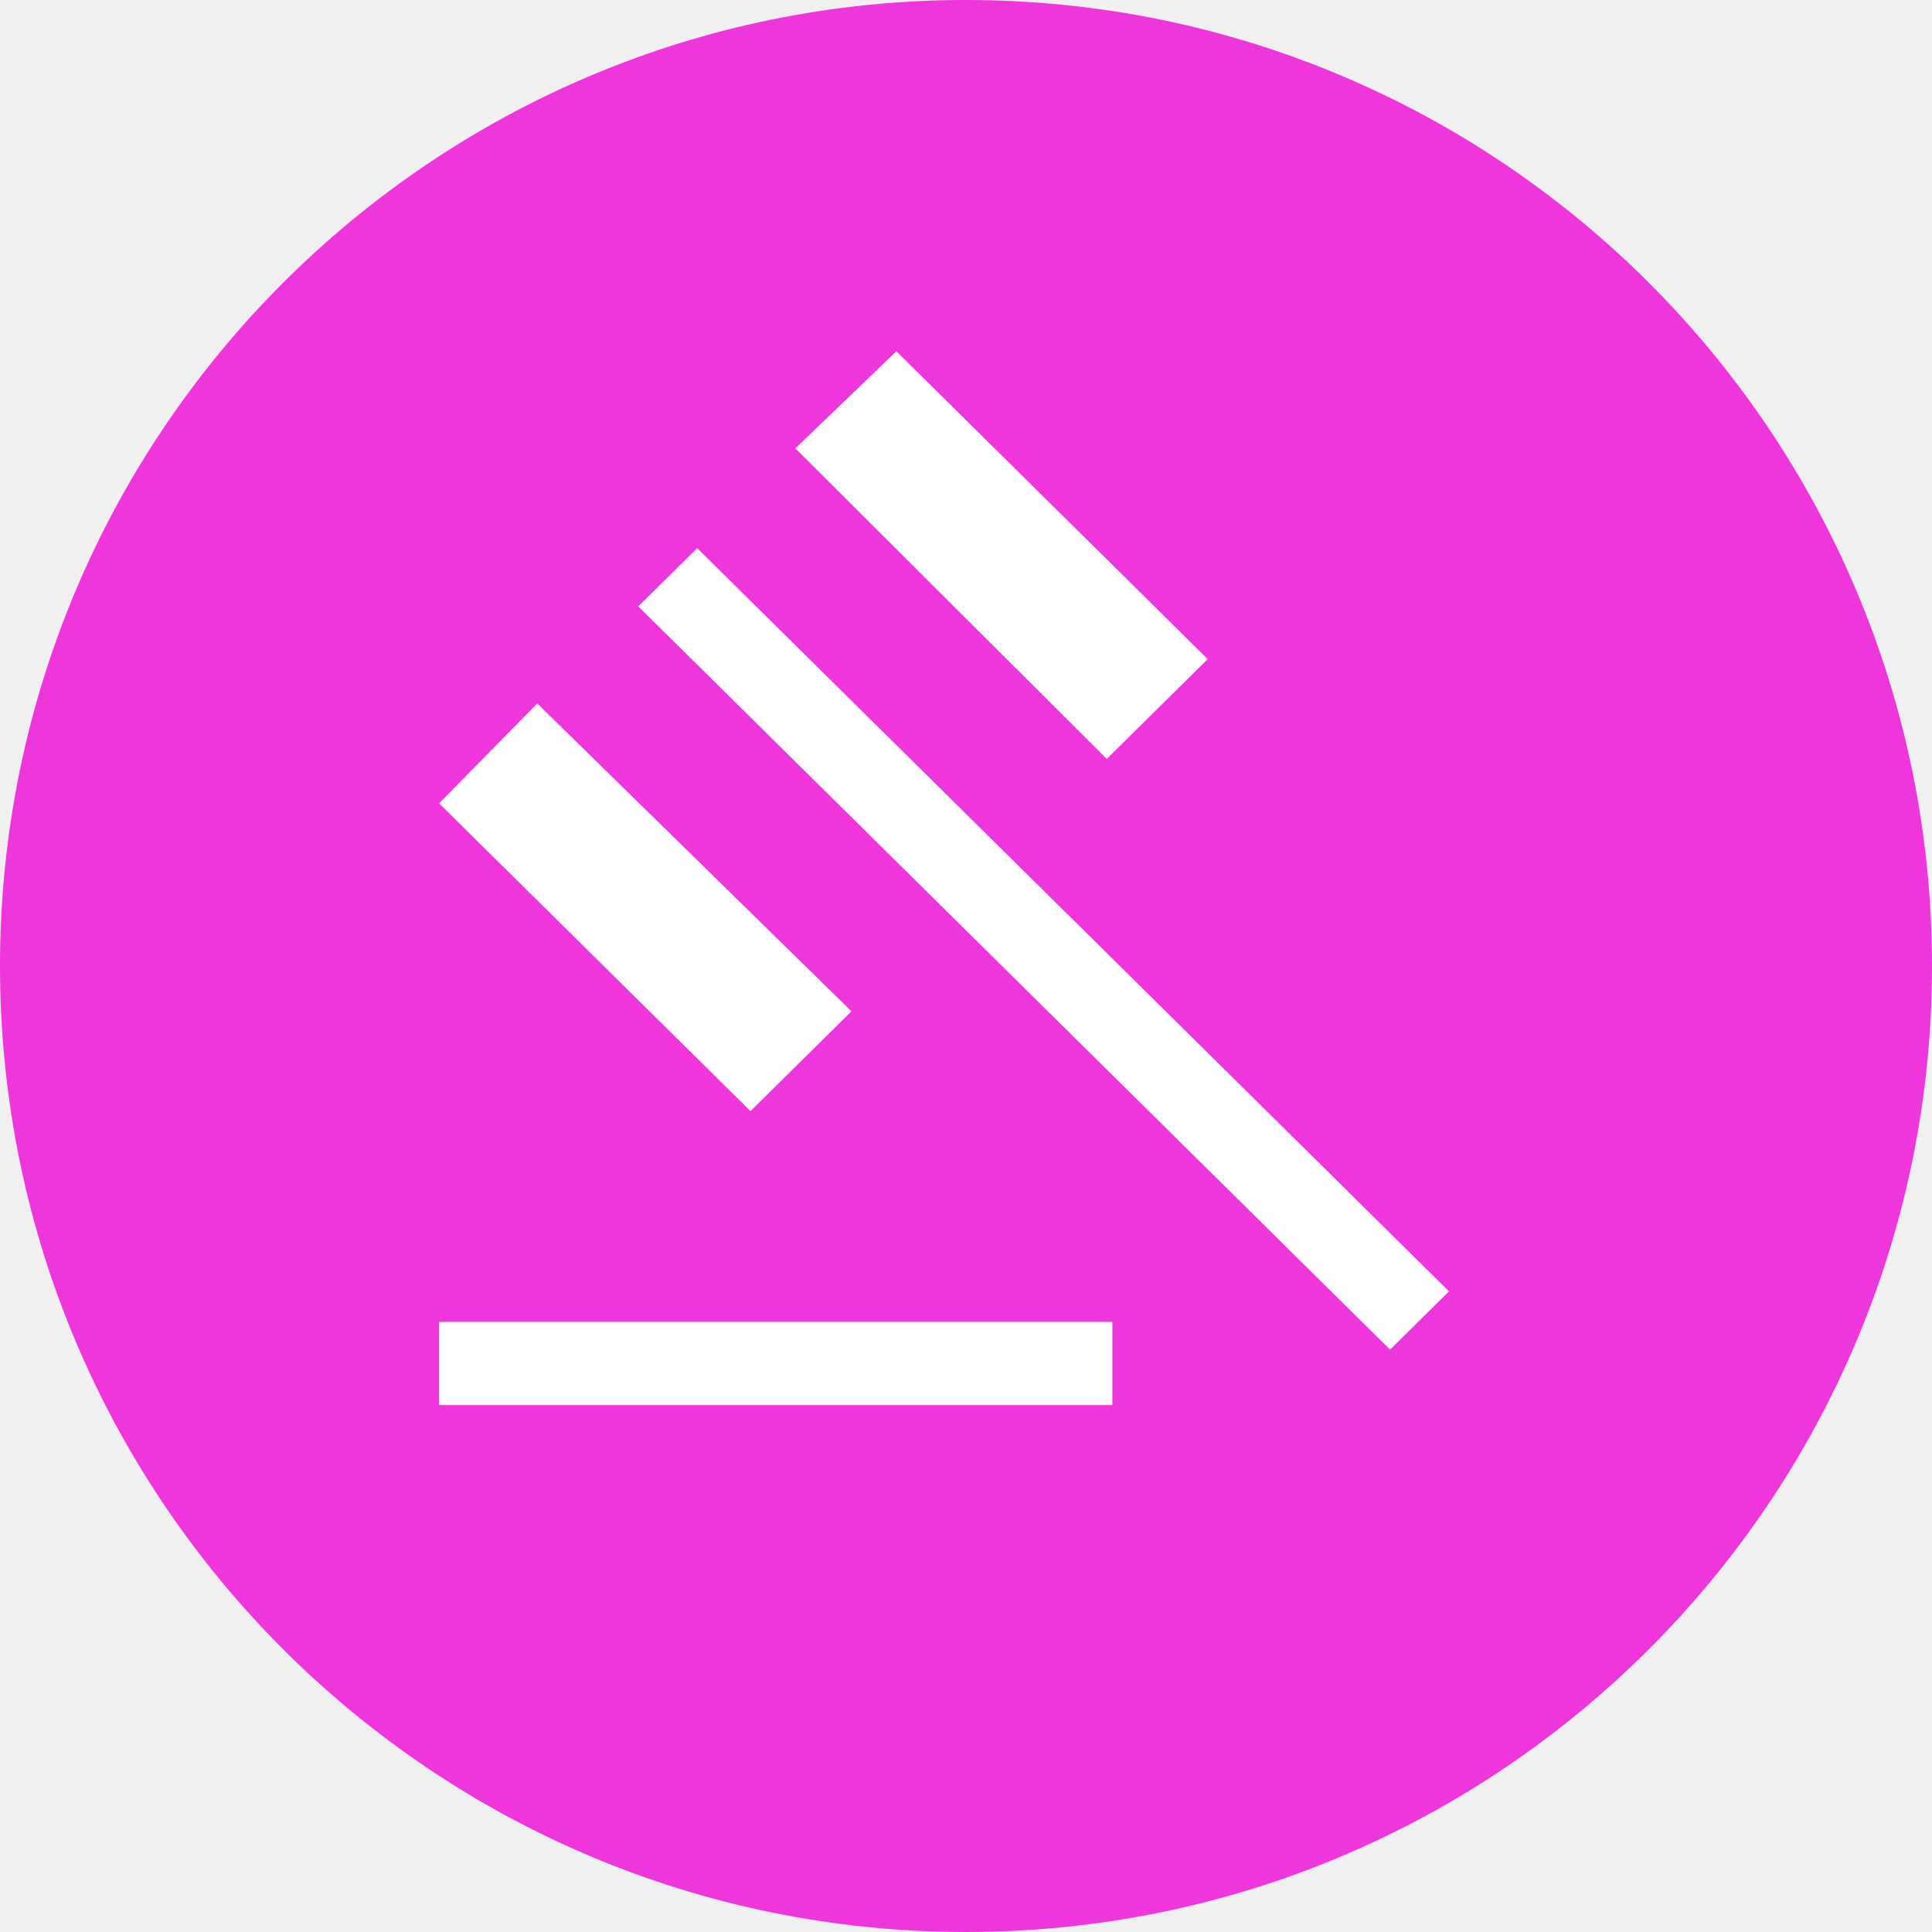
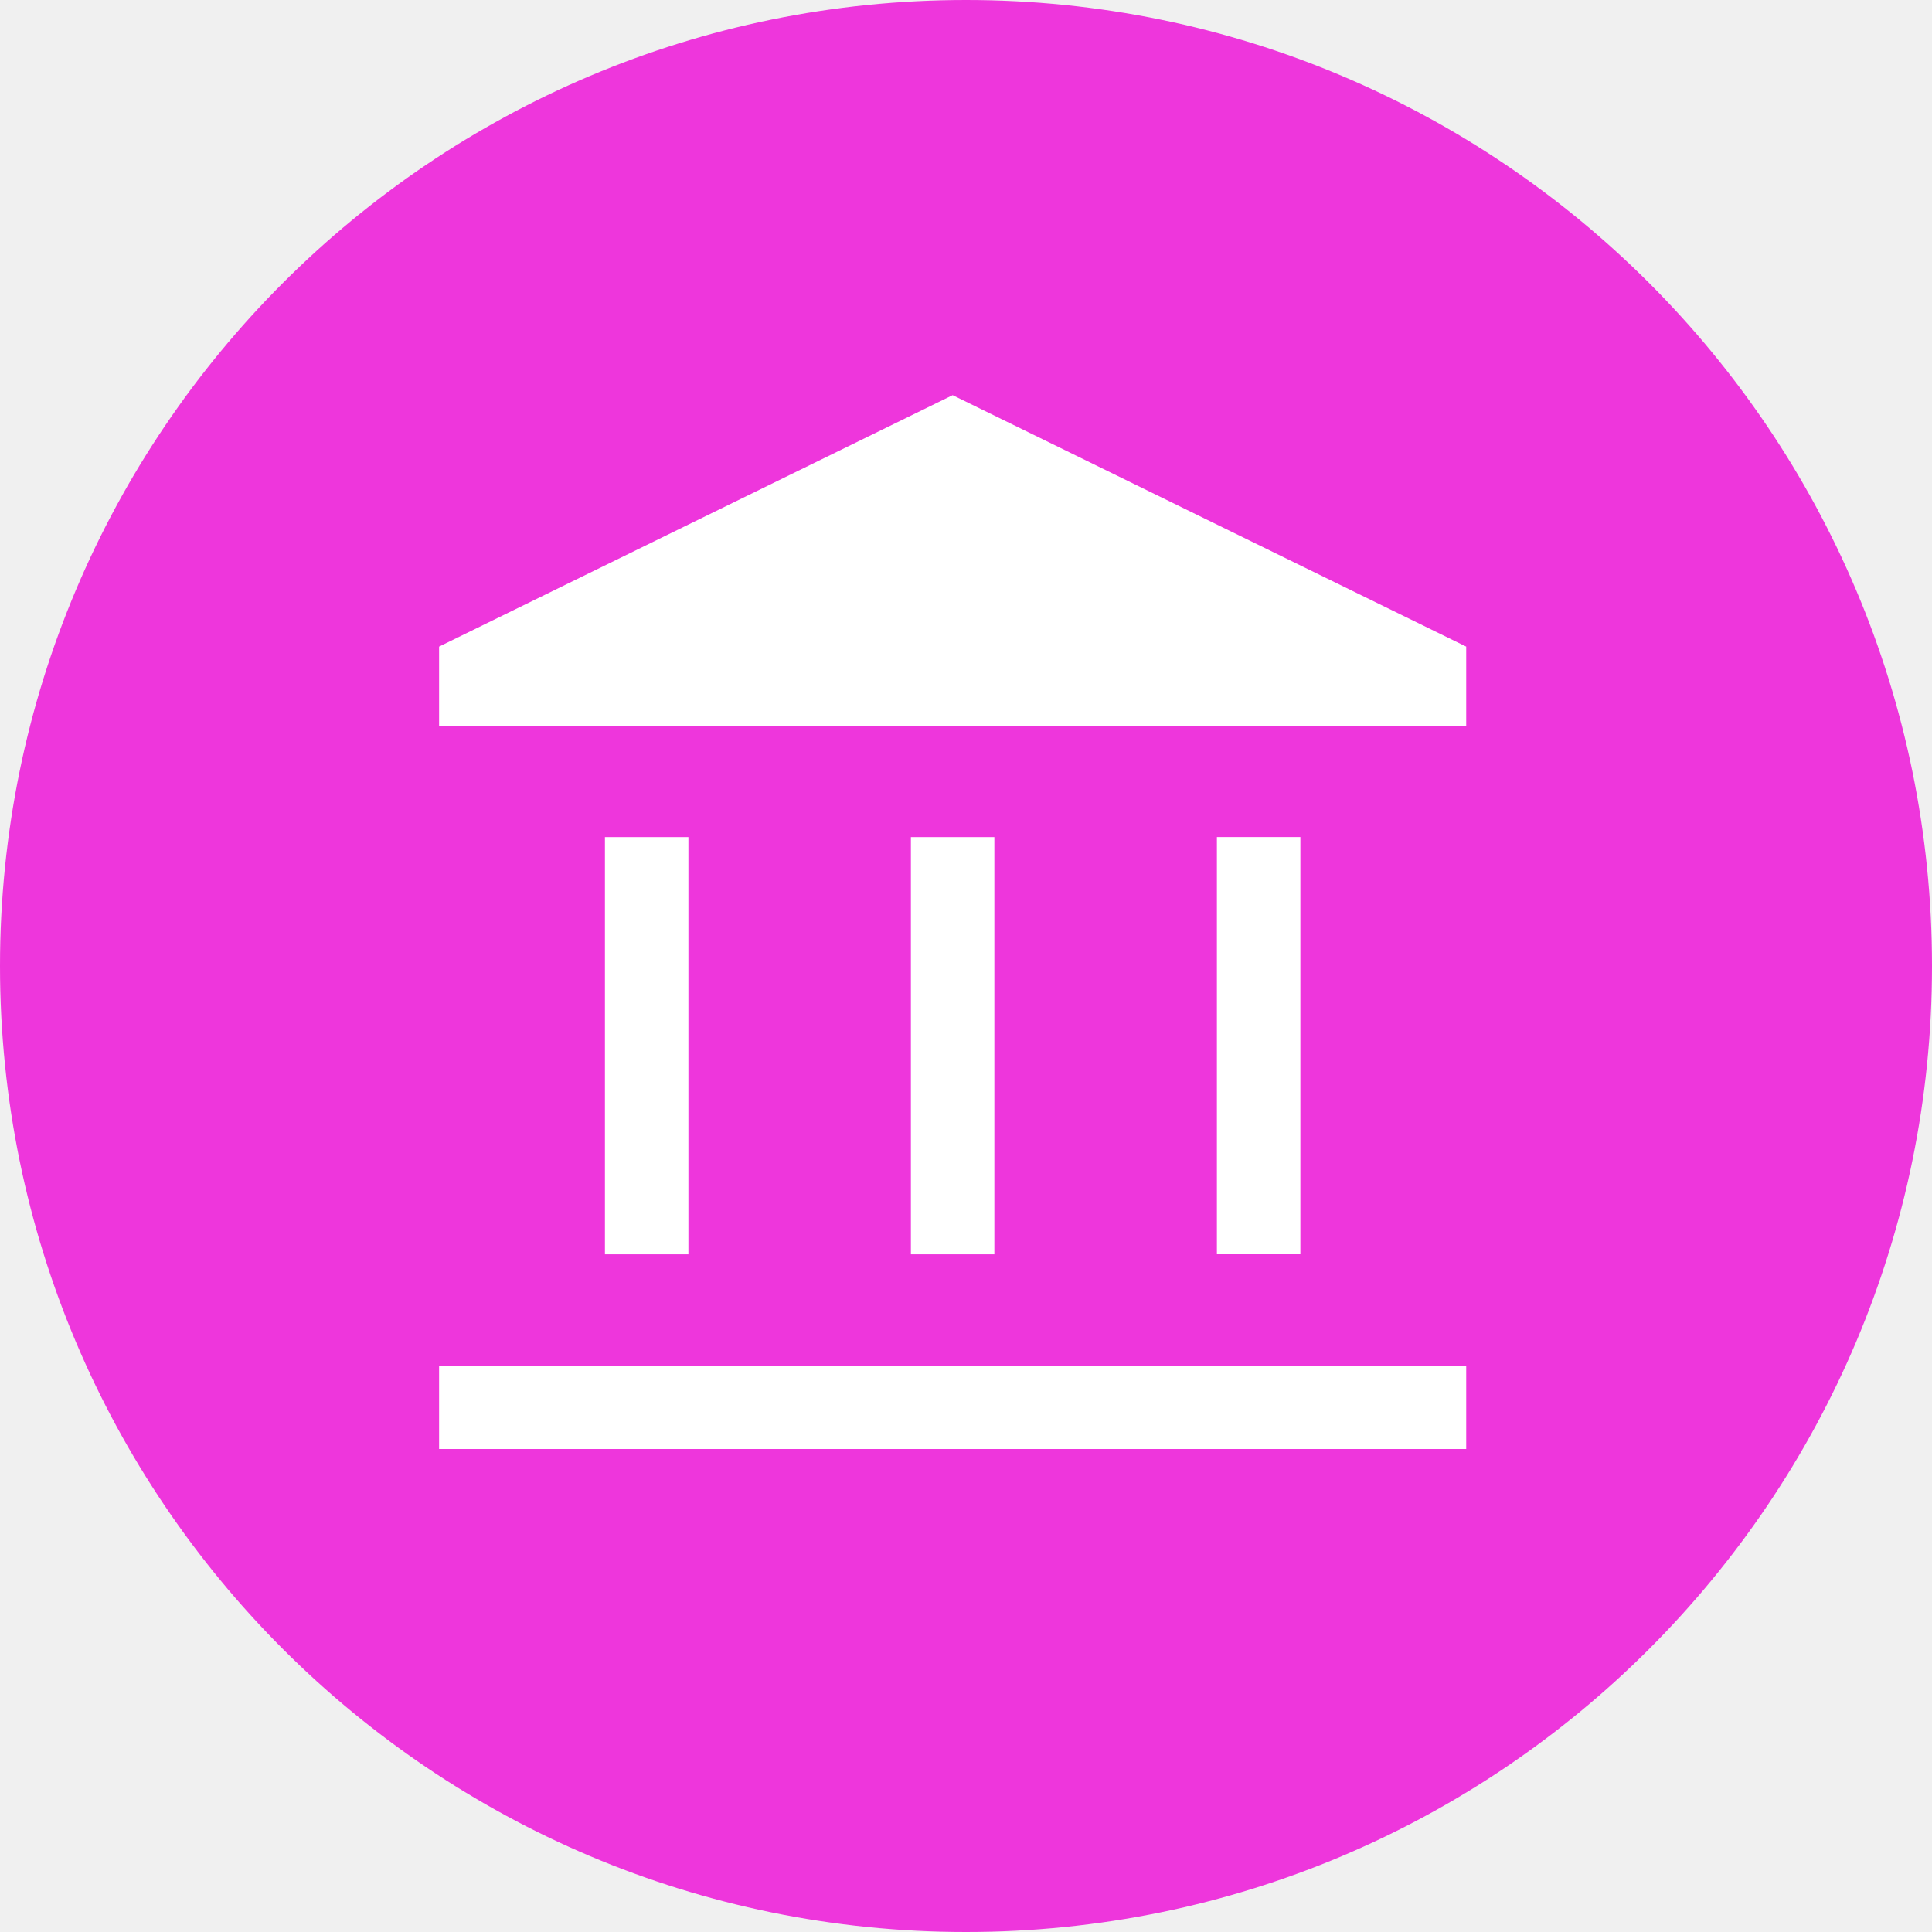
<svg xmlns="http://www.w3.org/2000/svg" viewBox="0 0 44 44" height="44" width="44">
  <rect fill="none" x="0" y="0" width="44" height="44" />
  <rect x="0" y="0" width="44" height="44" rx="22" ry="22" fill="#ee36dc" />
-   <path fill="#fff" transform="translate(2 2)" d="M8 30V28.105H23.333V30H8ZM15.092 23.305L8 16.295L10.236 14.021L17.392 21.032L15.092 23.305ZM23.206 15.284L16.114 8.211L18.414 6L25.506 13.011L23.206 15.284ZM29.658 28.737L12.536 11.81L13.878 10.484L31 27.41L29.658 28.737Z" />
+   <path fill="#fff" transform="translate(2 2)" d="m11.777,26.566l0,-9.502l1.901,0l0,9.502l-1.901,0zm6.968,0l0,-9.502l1.901,0l0,9.502l-1.901,0zm-10.745,4.434l0,-1.901l23.392,0l0,1.901l-23.392,0zm17.714,-4.435l0,-9.502l1.901,0l0,9.502l-1.901,0zm-17.714,-12.036l0,-1.803l11.696,-5.726l11.696,5.726l0,1.803l-23.392,0z" />
</svg>
